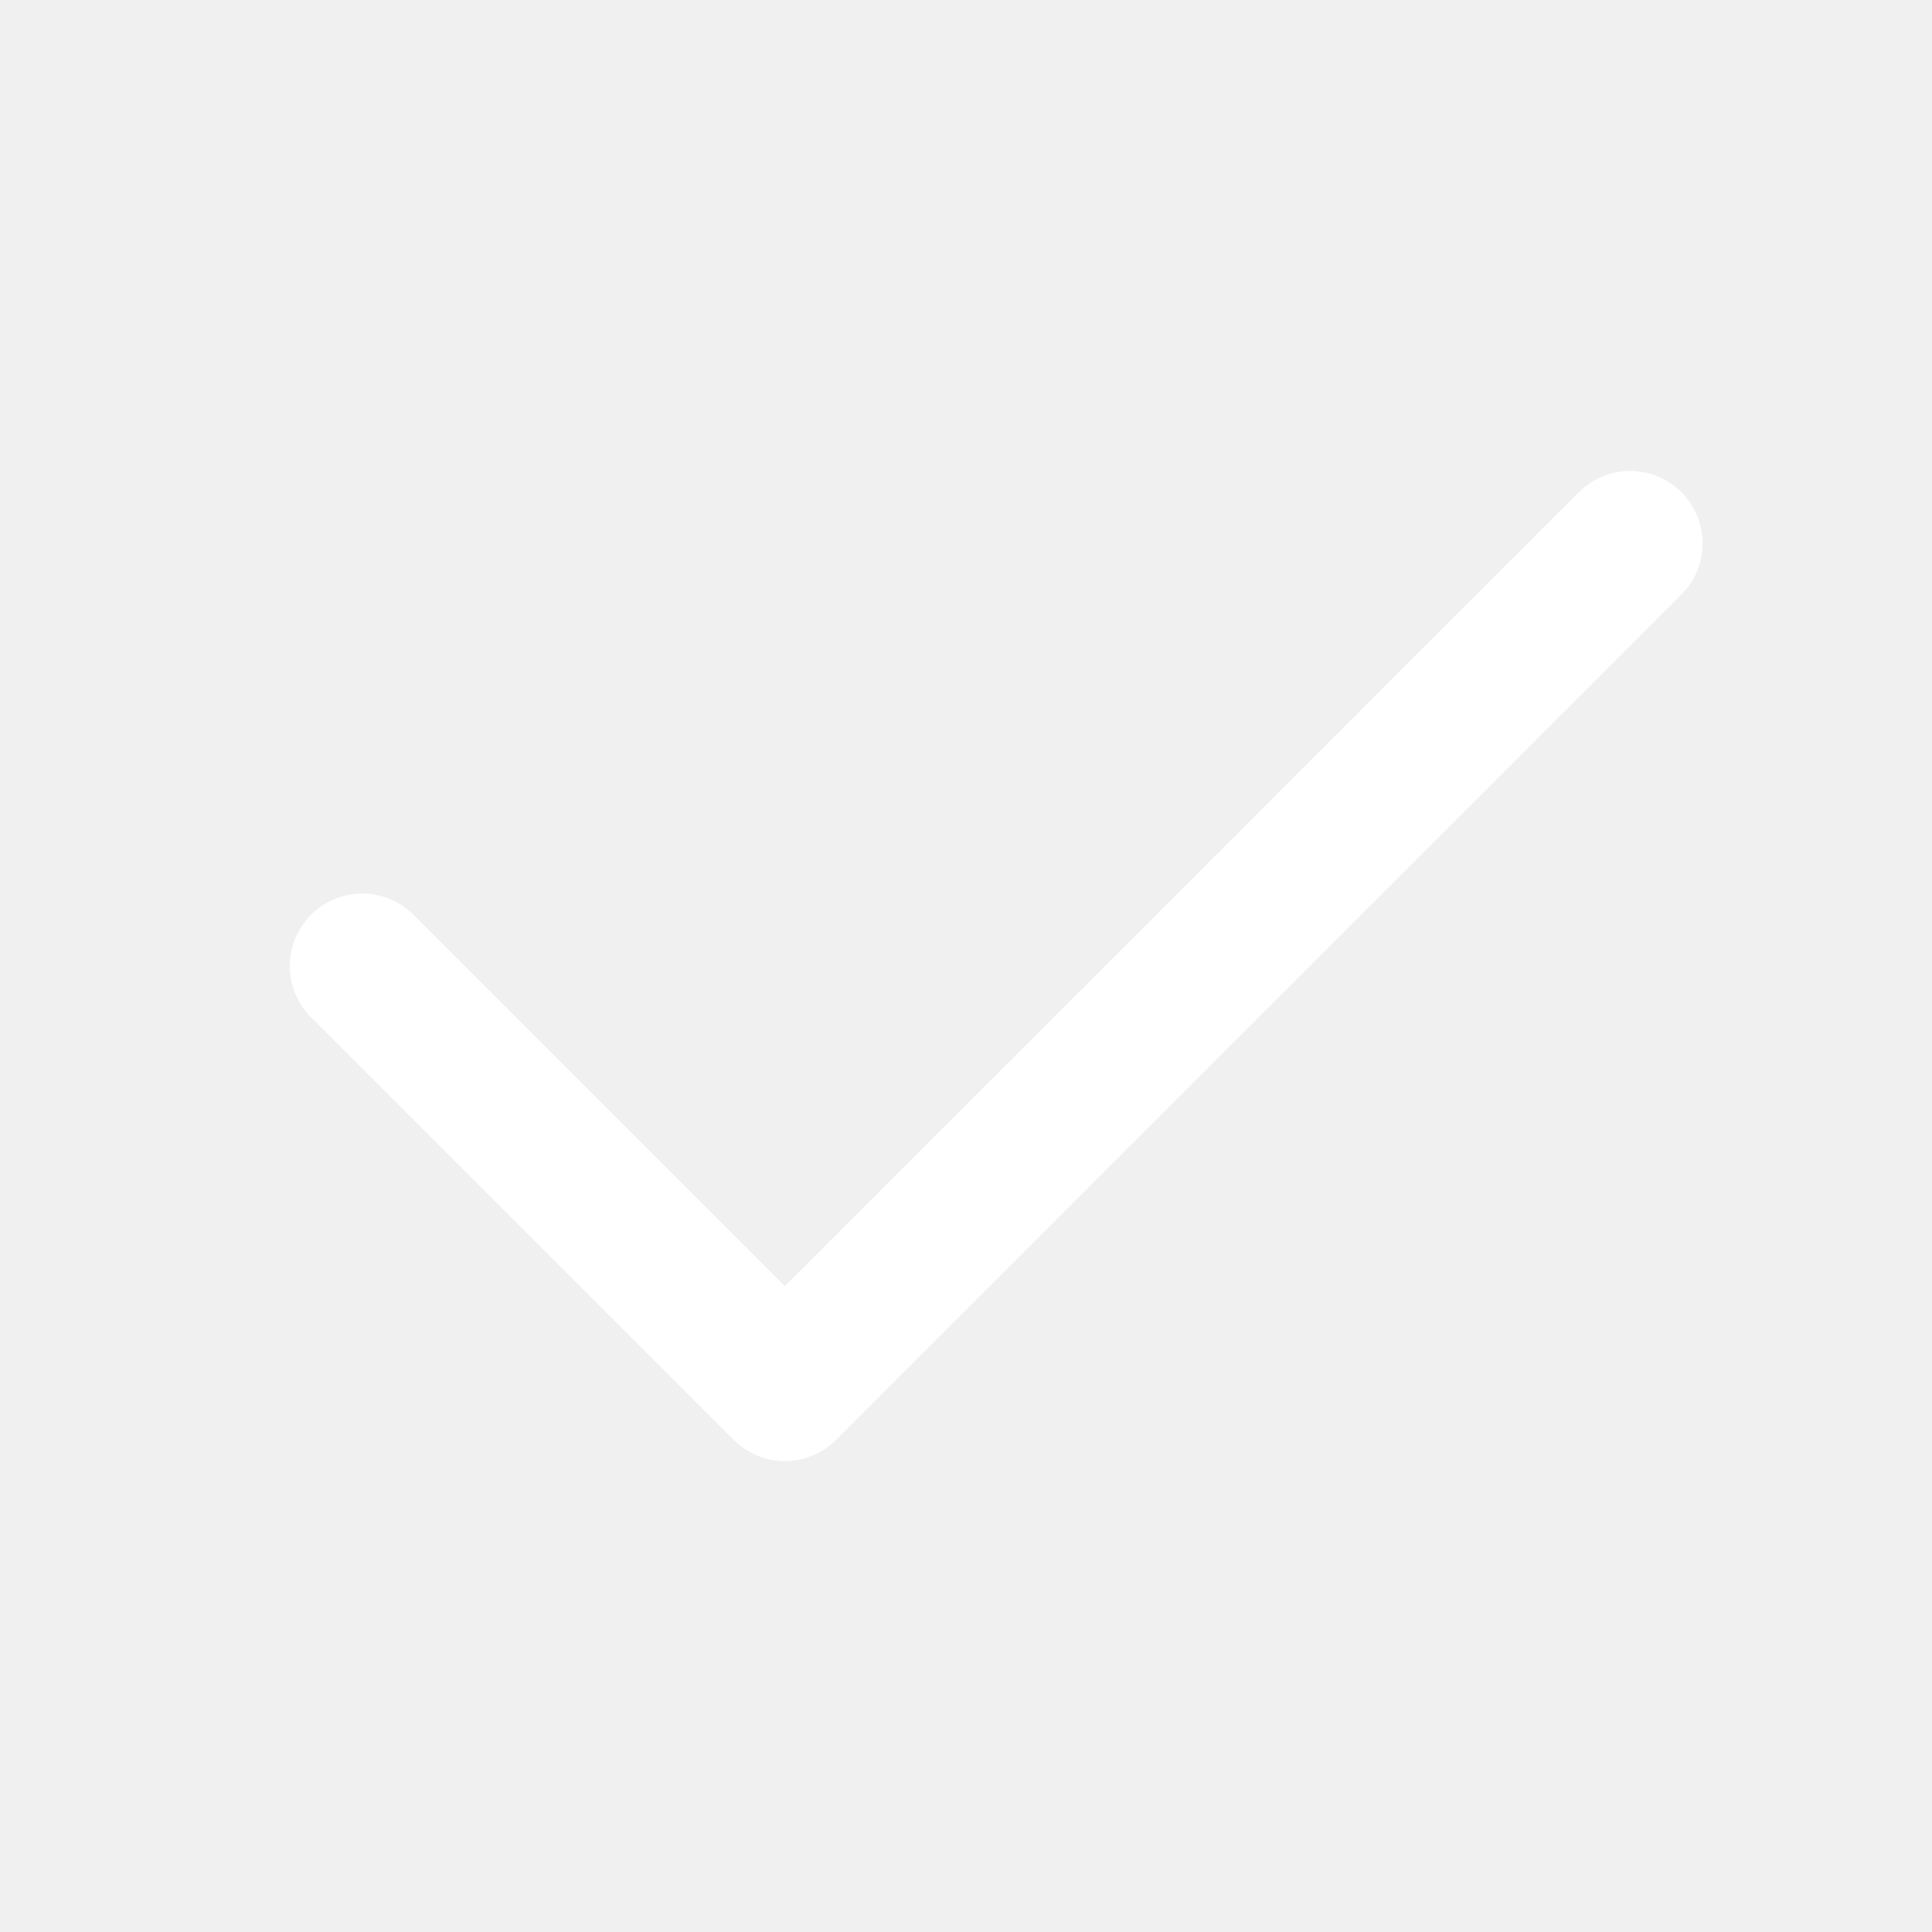
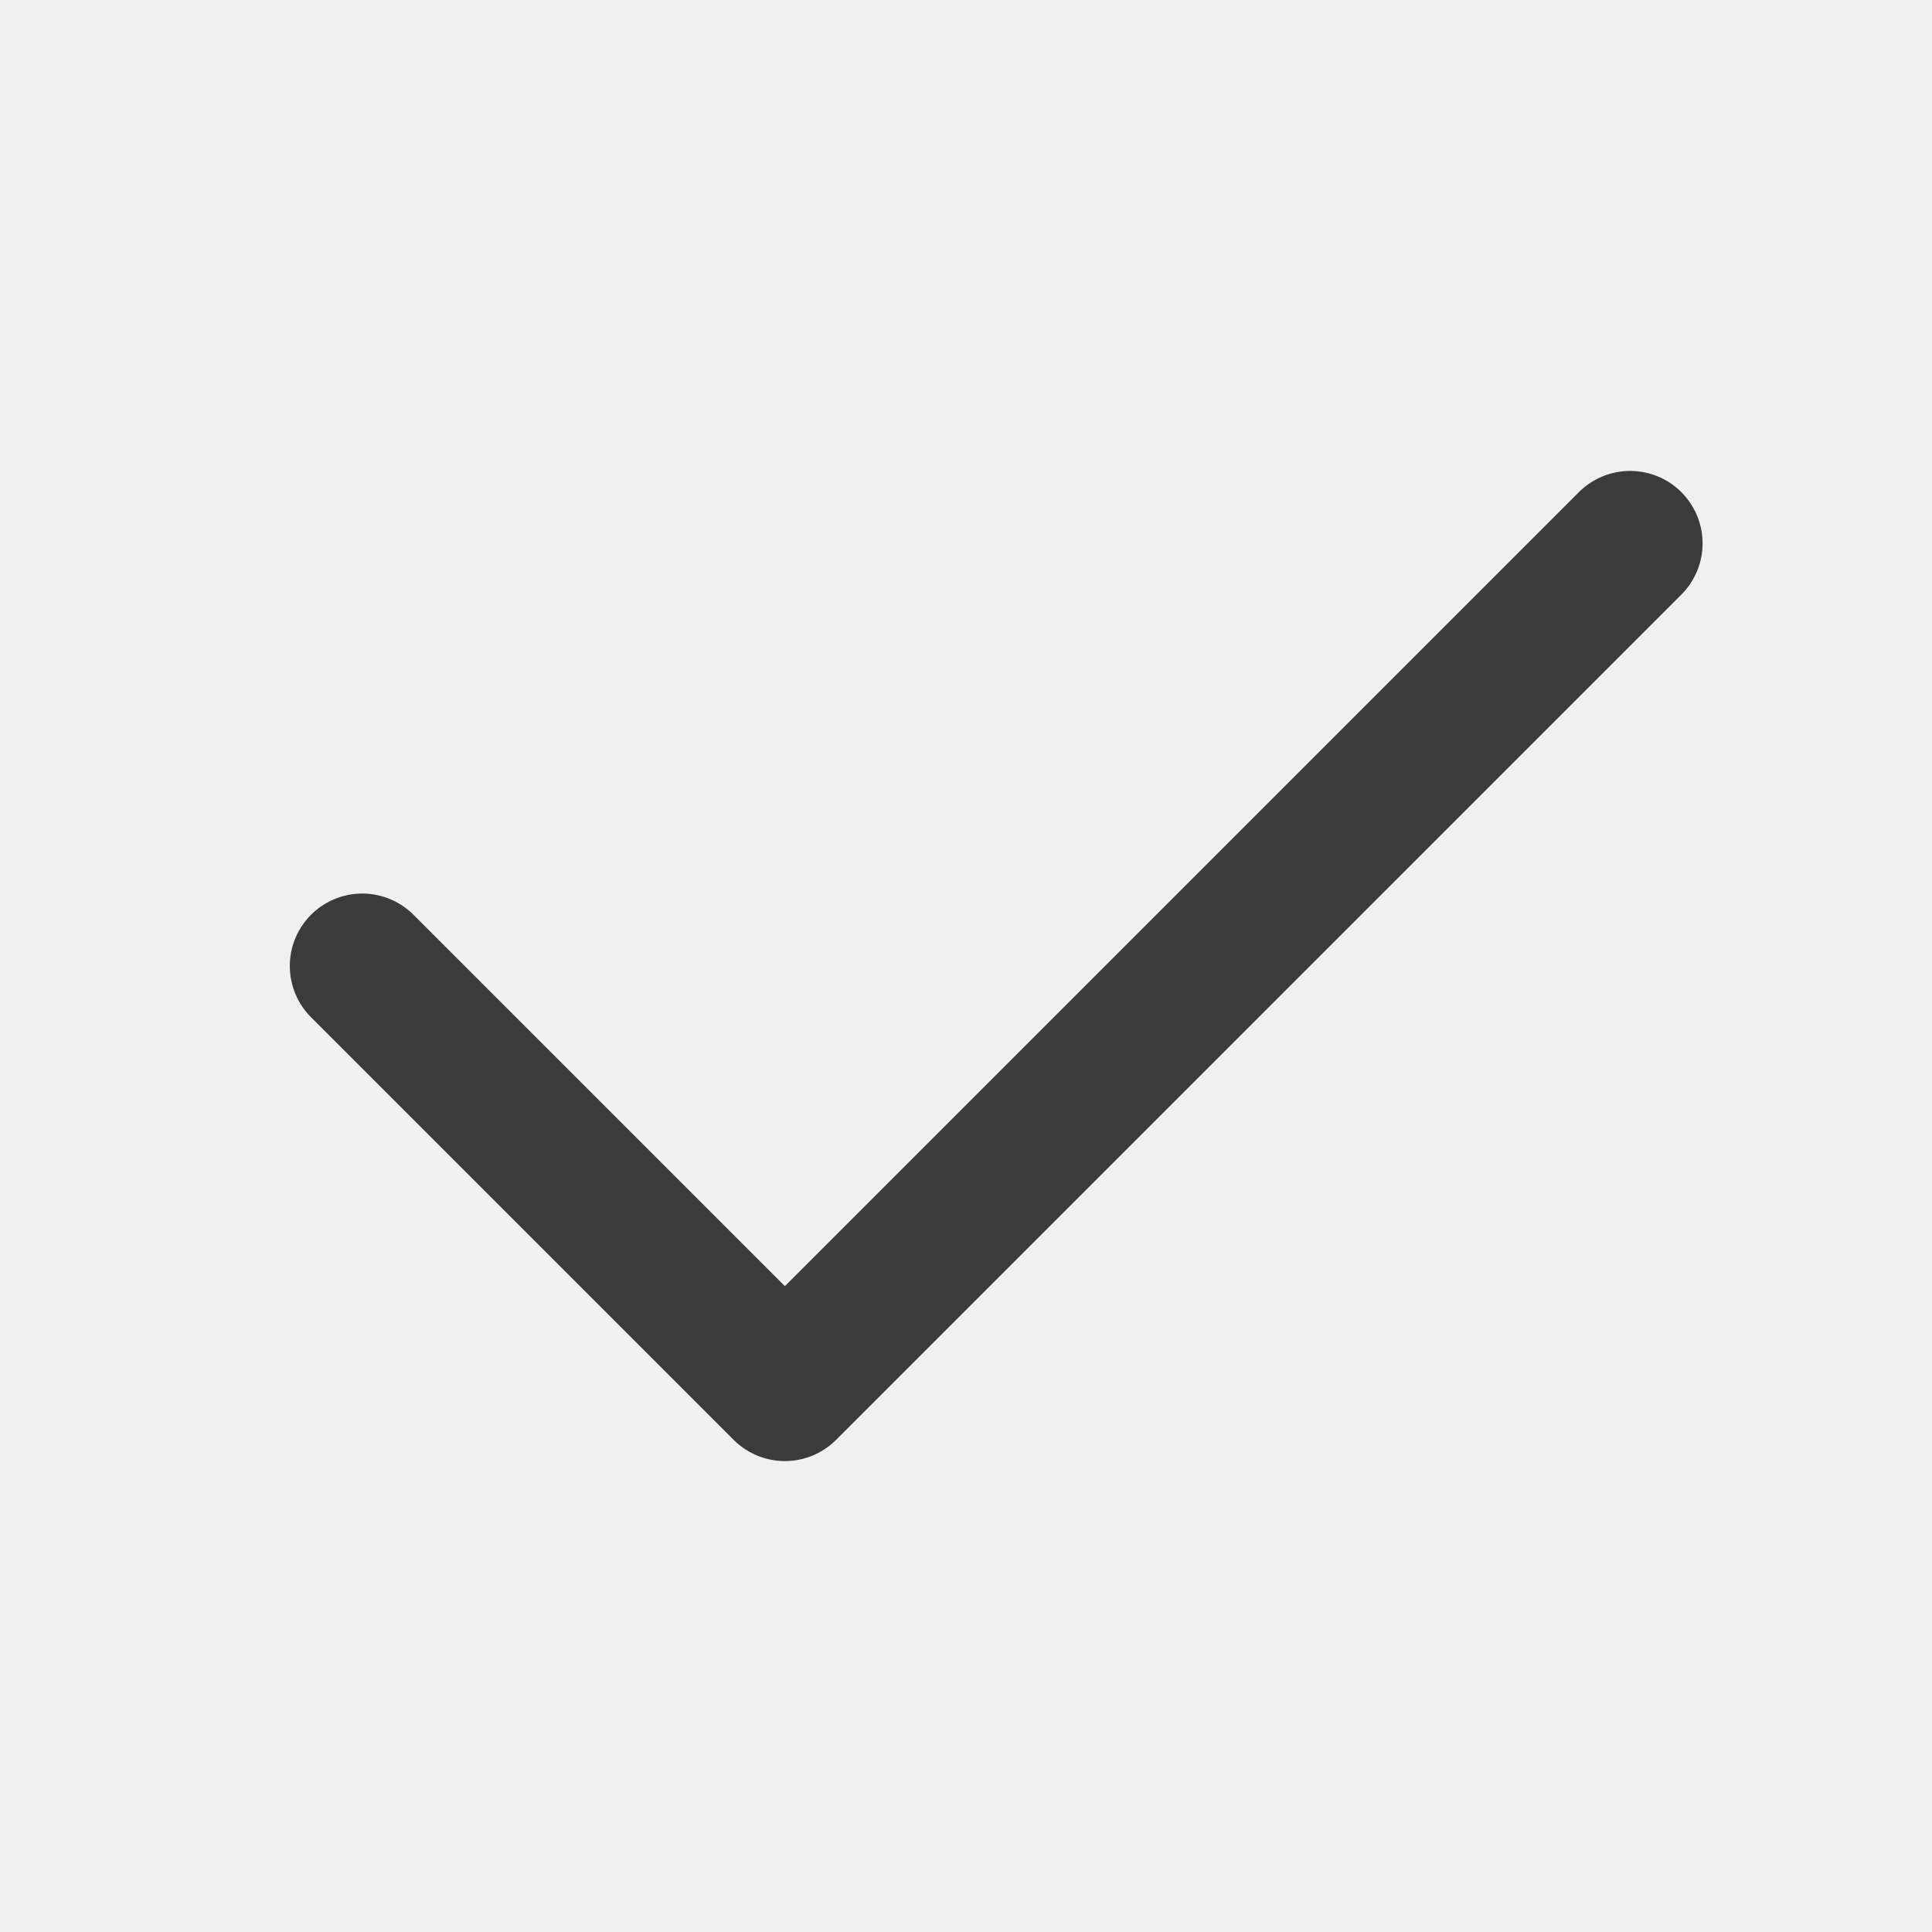
<svg xmlns="http://www.w3.org/2000/svg" width="20" height="20" viewBox="0 0 20 20" fill="none">
-   <path d="M16.875 5.625L8.125 14.375L3.75 10" stroke="white" stroke-width="1.5" stroke-linecap="round" stroke-linejoin="round" />
+   <path d="M16.875 5.625L8.125 14.375L3.75 10" stroke="#3B3B3B" stroke-width="1.5" stroke-linecap="round" stroke-linejoin="round" />
</svg>
